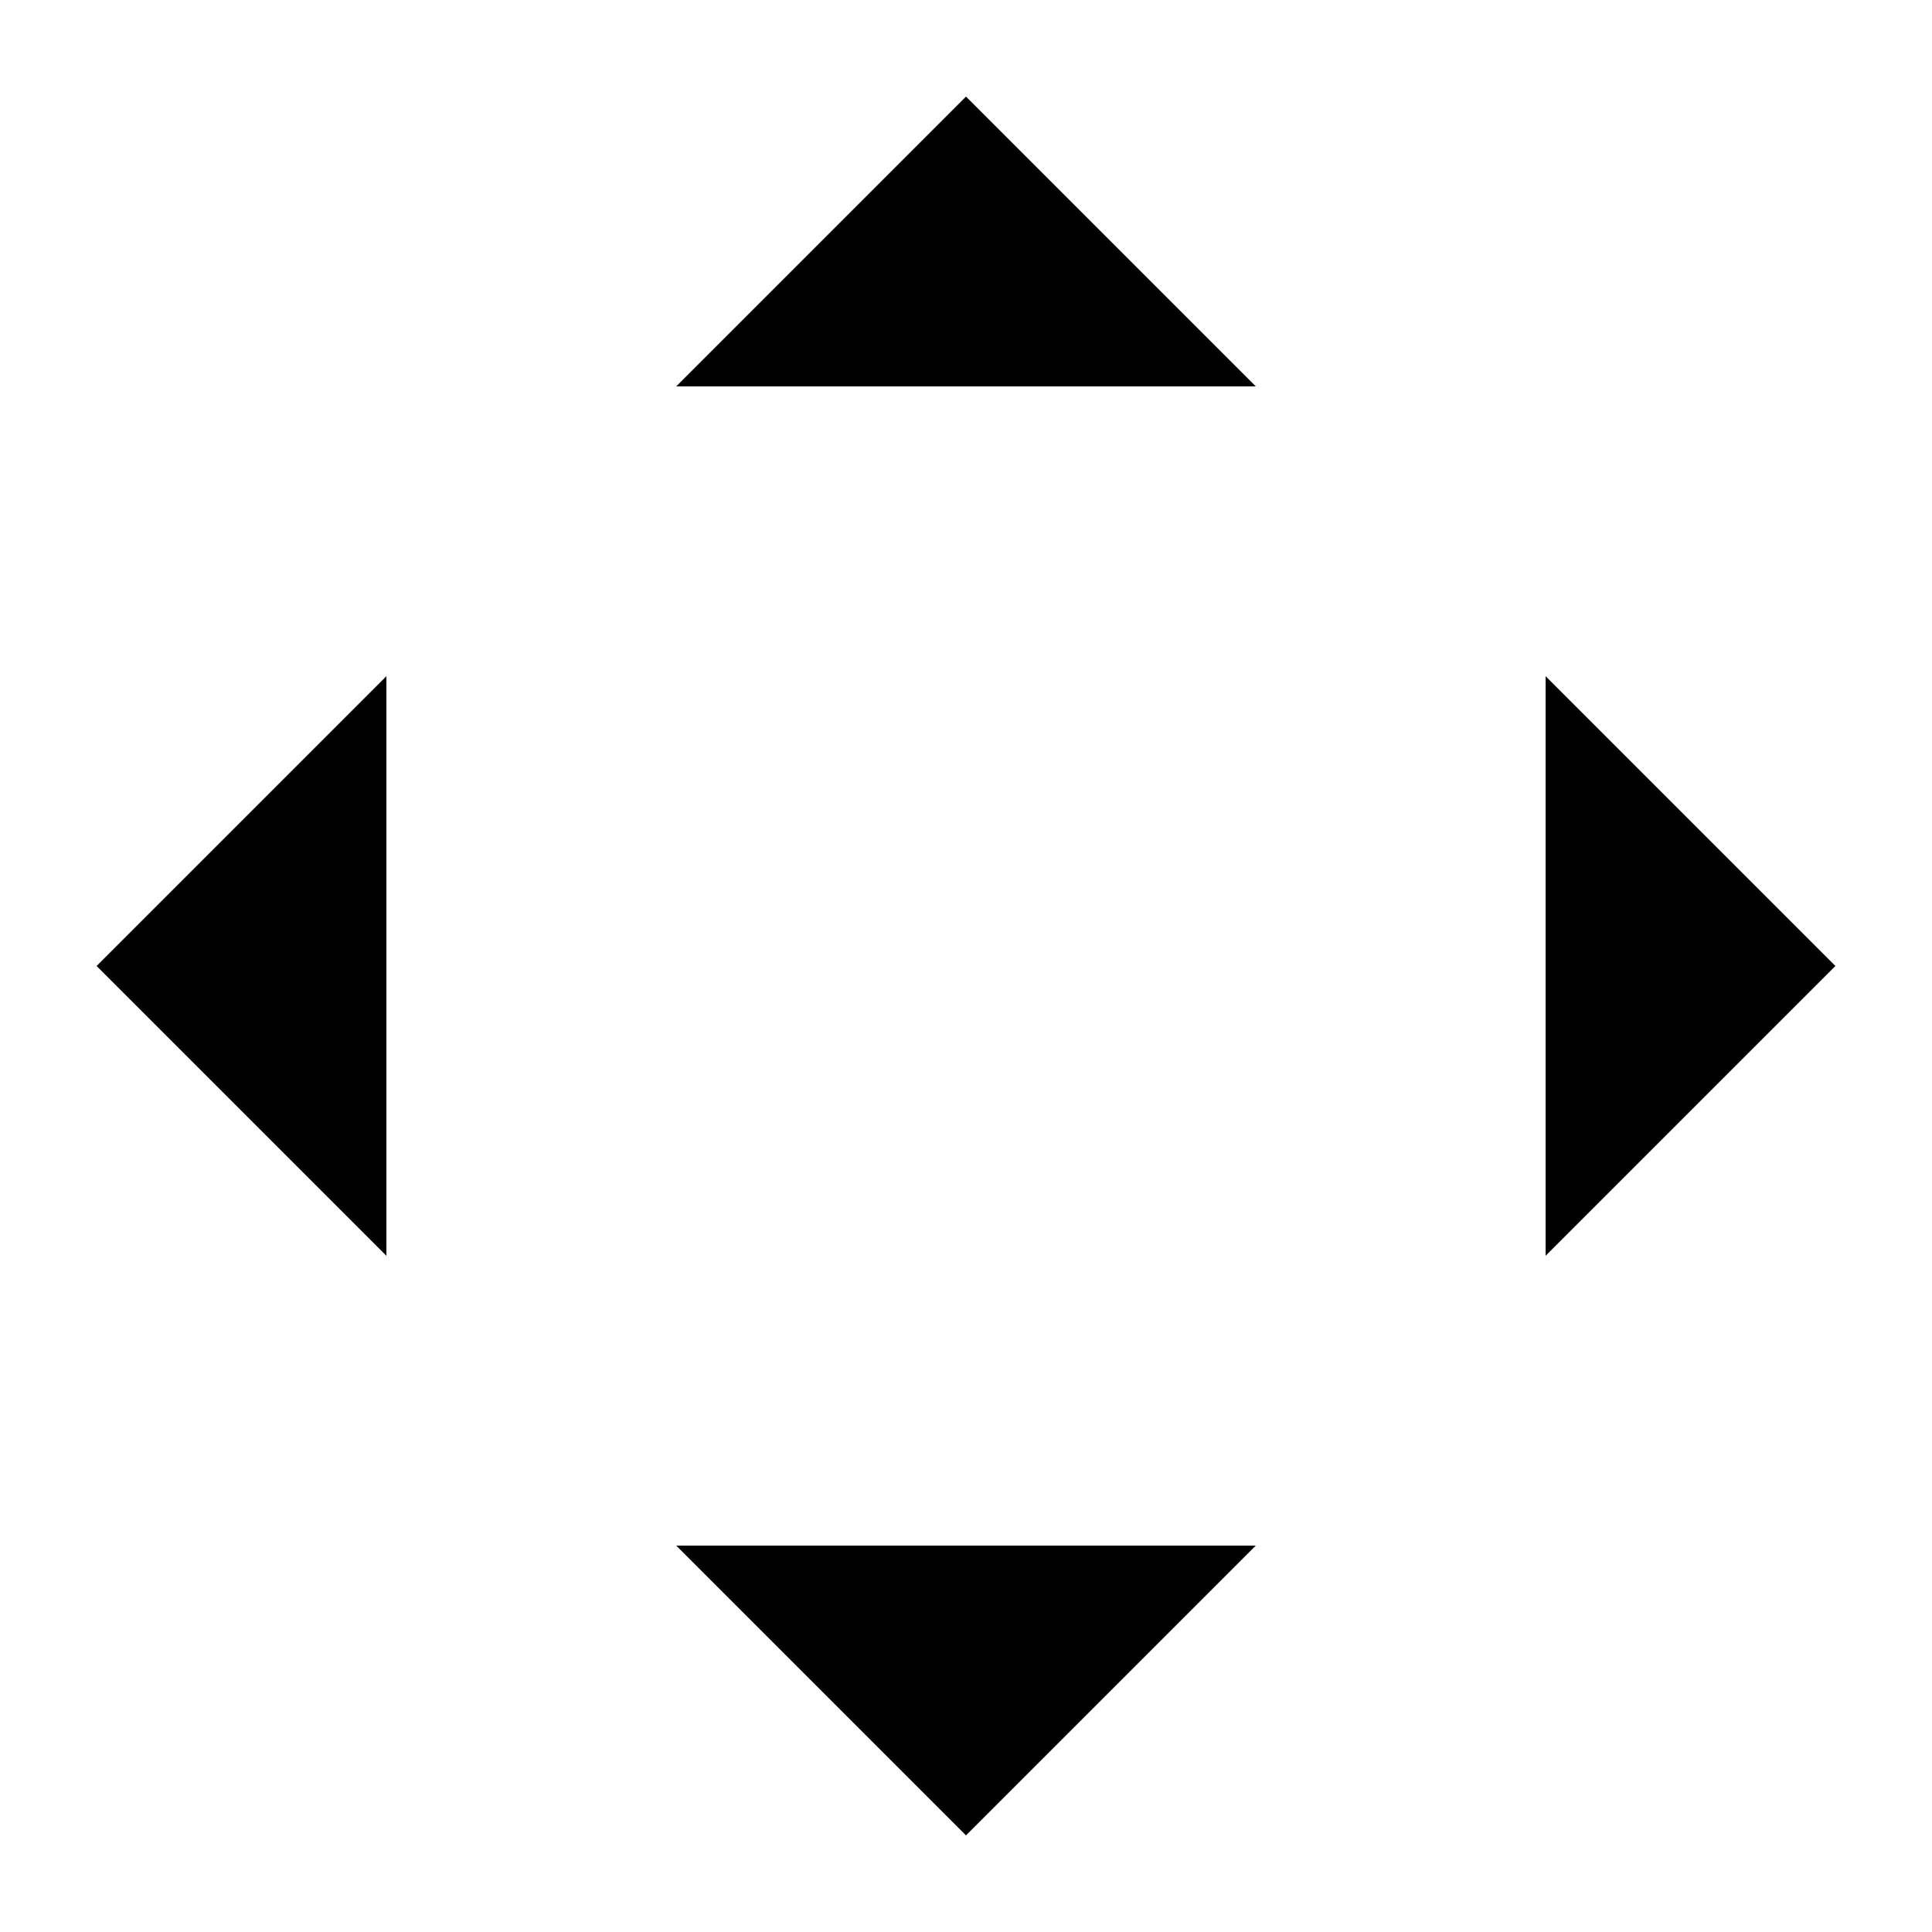
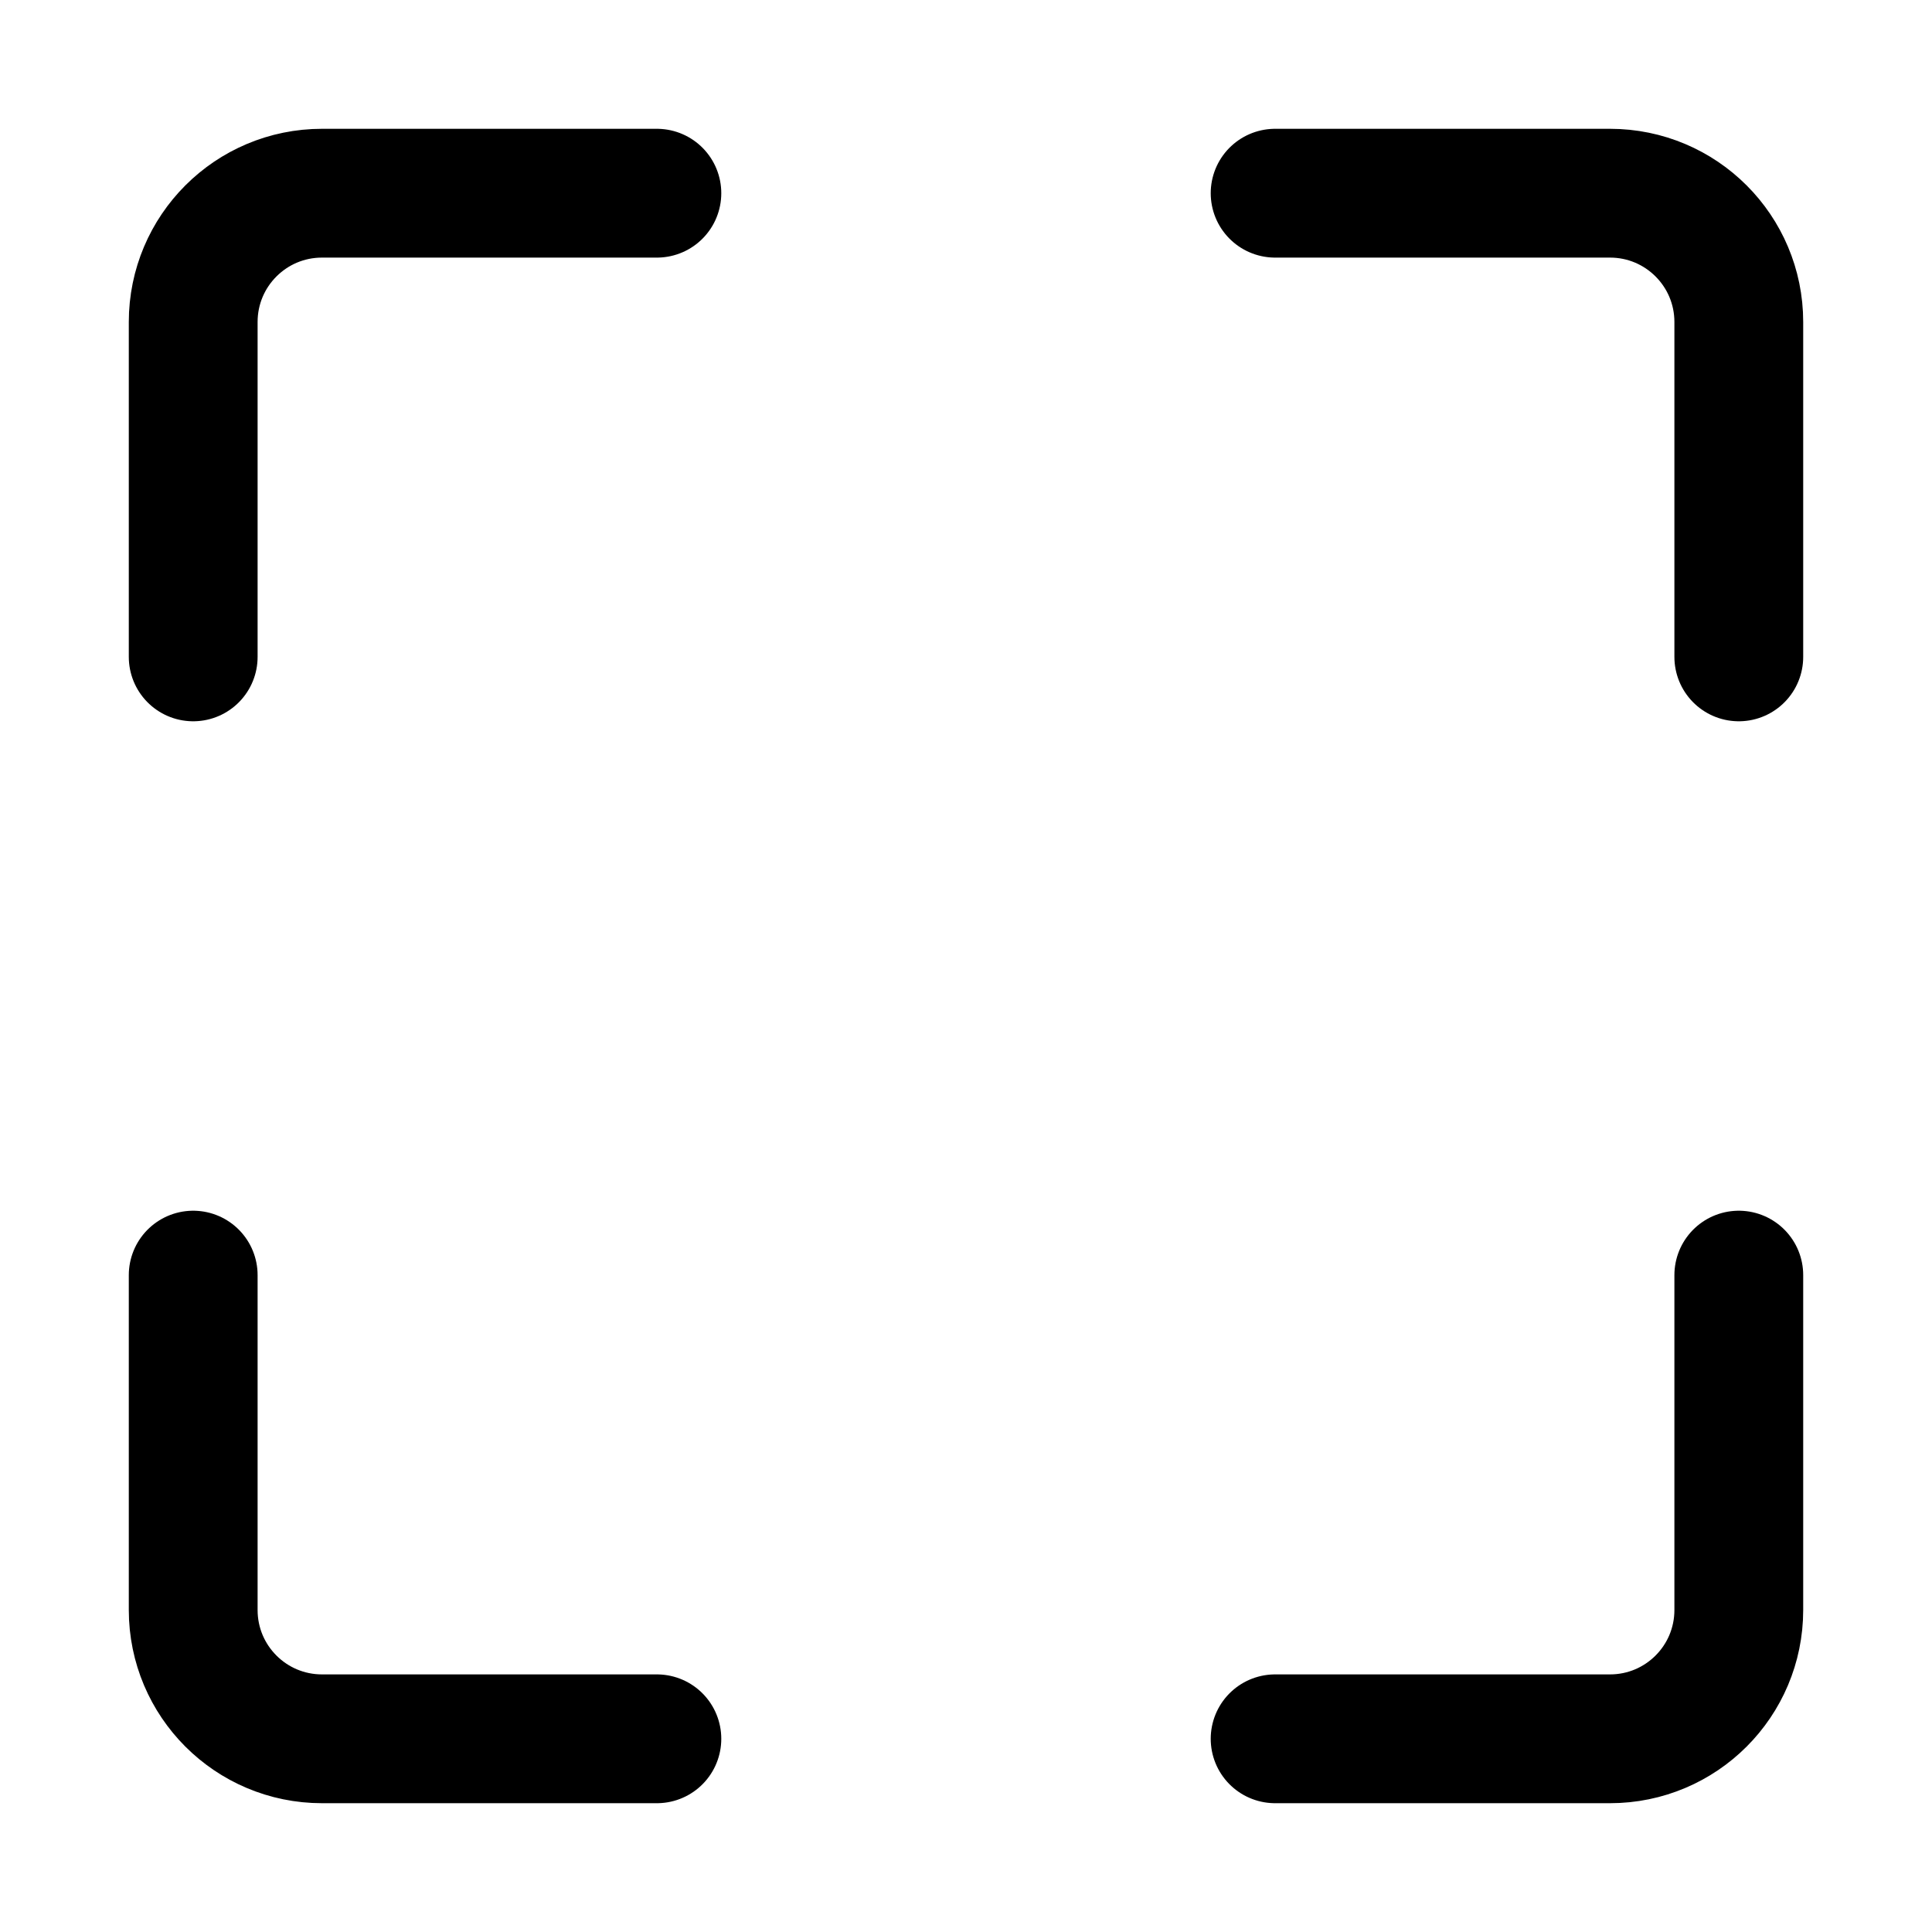
- <svg xmlns="http://www.w3.org/2000/svg" width="15" height="15" viewBox="0 0 15 15" fill="none">
-   <path d="M7.5 0.75L9.75 3H5.25L7.5 0.75ZM7.5 14.25L9.75 12H5.25L7.5 14.25ZM3 5.25L0.75 7.5L3 9.75V5.25ZM14.25 7.5L12 5.25V9.75L14.25 7.5Z" fill="currentColor" fill-rule="evenodd" clip-rule="evenodd" />
+ <svg xmlns="http://www.w3.org/2000/svg" width="30" height="30" viewBox="0 0 30 30" fill="none">
+   <path d="M10.2 27H5C3.895 27 3 26.105 3 25V19.8M19.8 27H25C26.105 27 27 26.105 27 25V19.8M3 10.2V5C3 3.895 3.895 3 5 3H10.2M19.8 3H25C26.105 3 27 3.895 27 5V10.2" stroke="black" stroke-width="2" stroke-linecap="round" stroke-linejoin="round" />
</svg>
